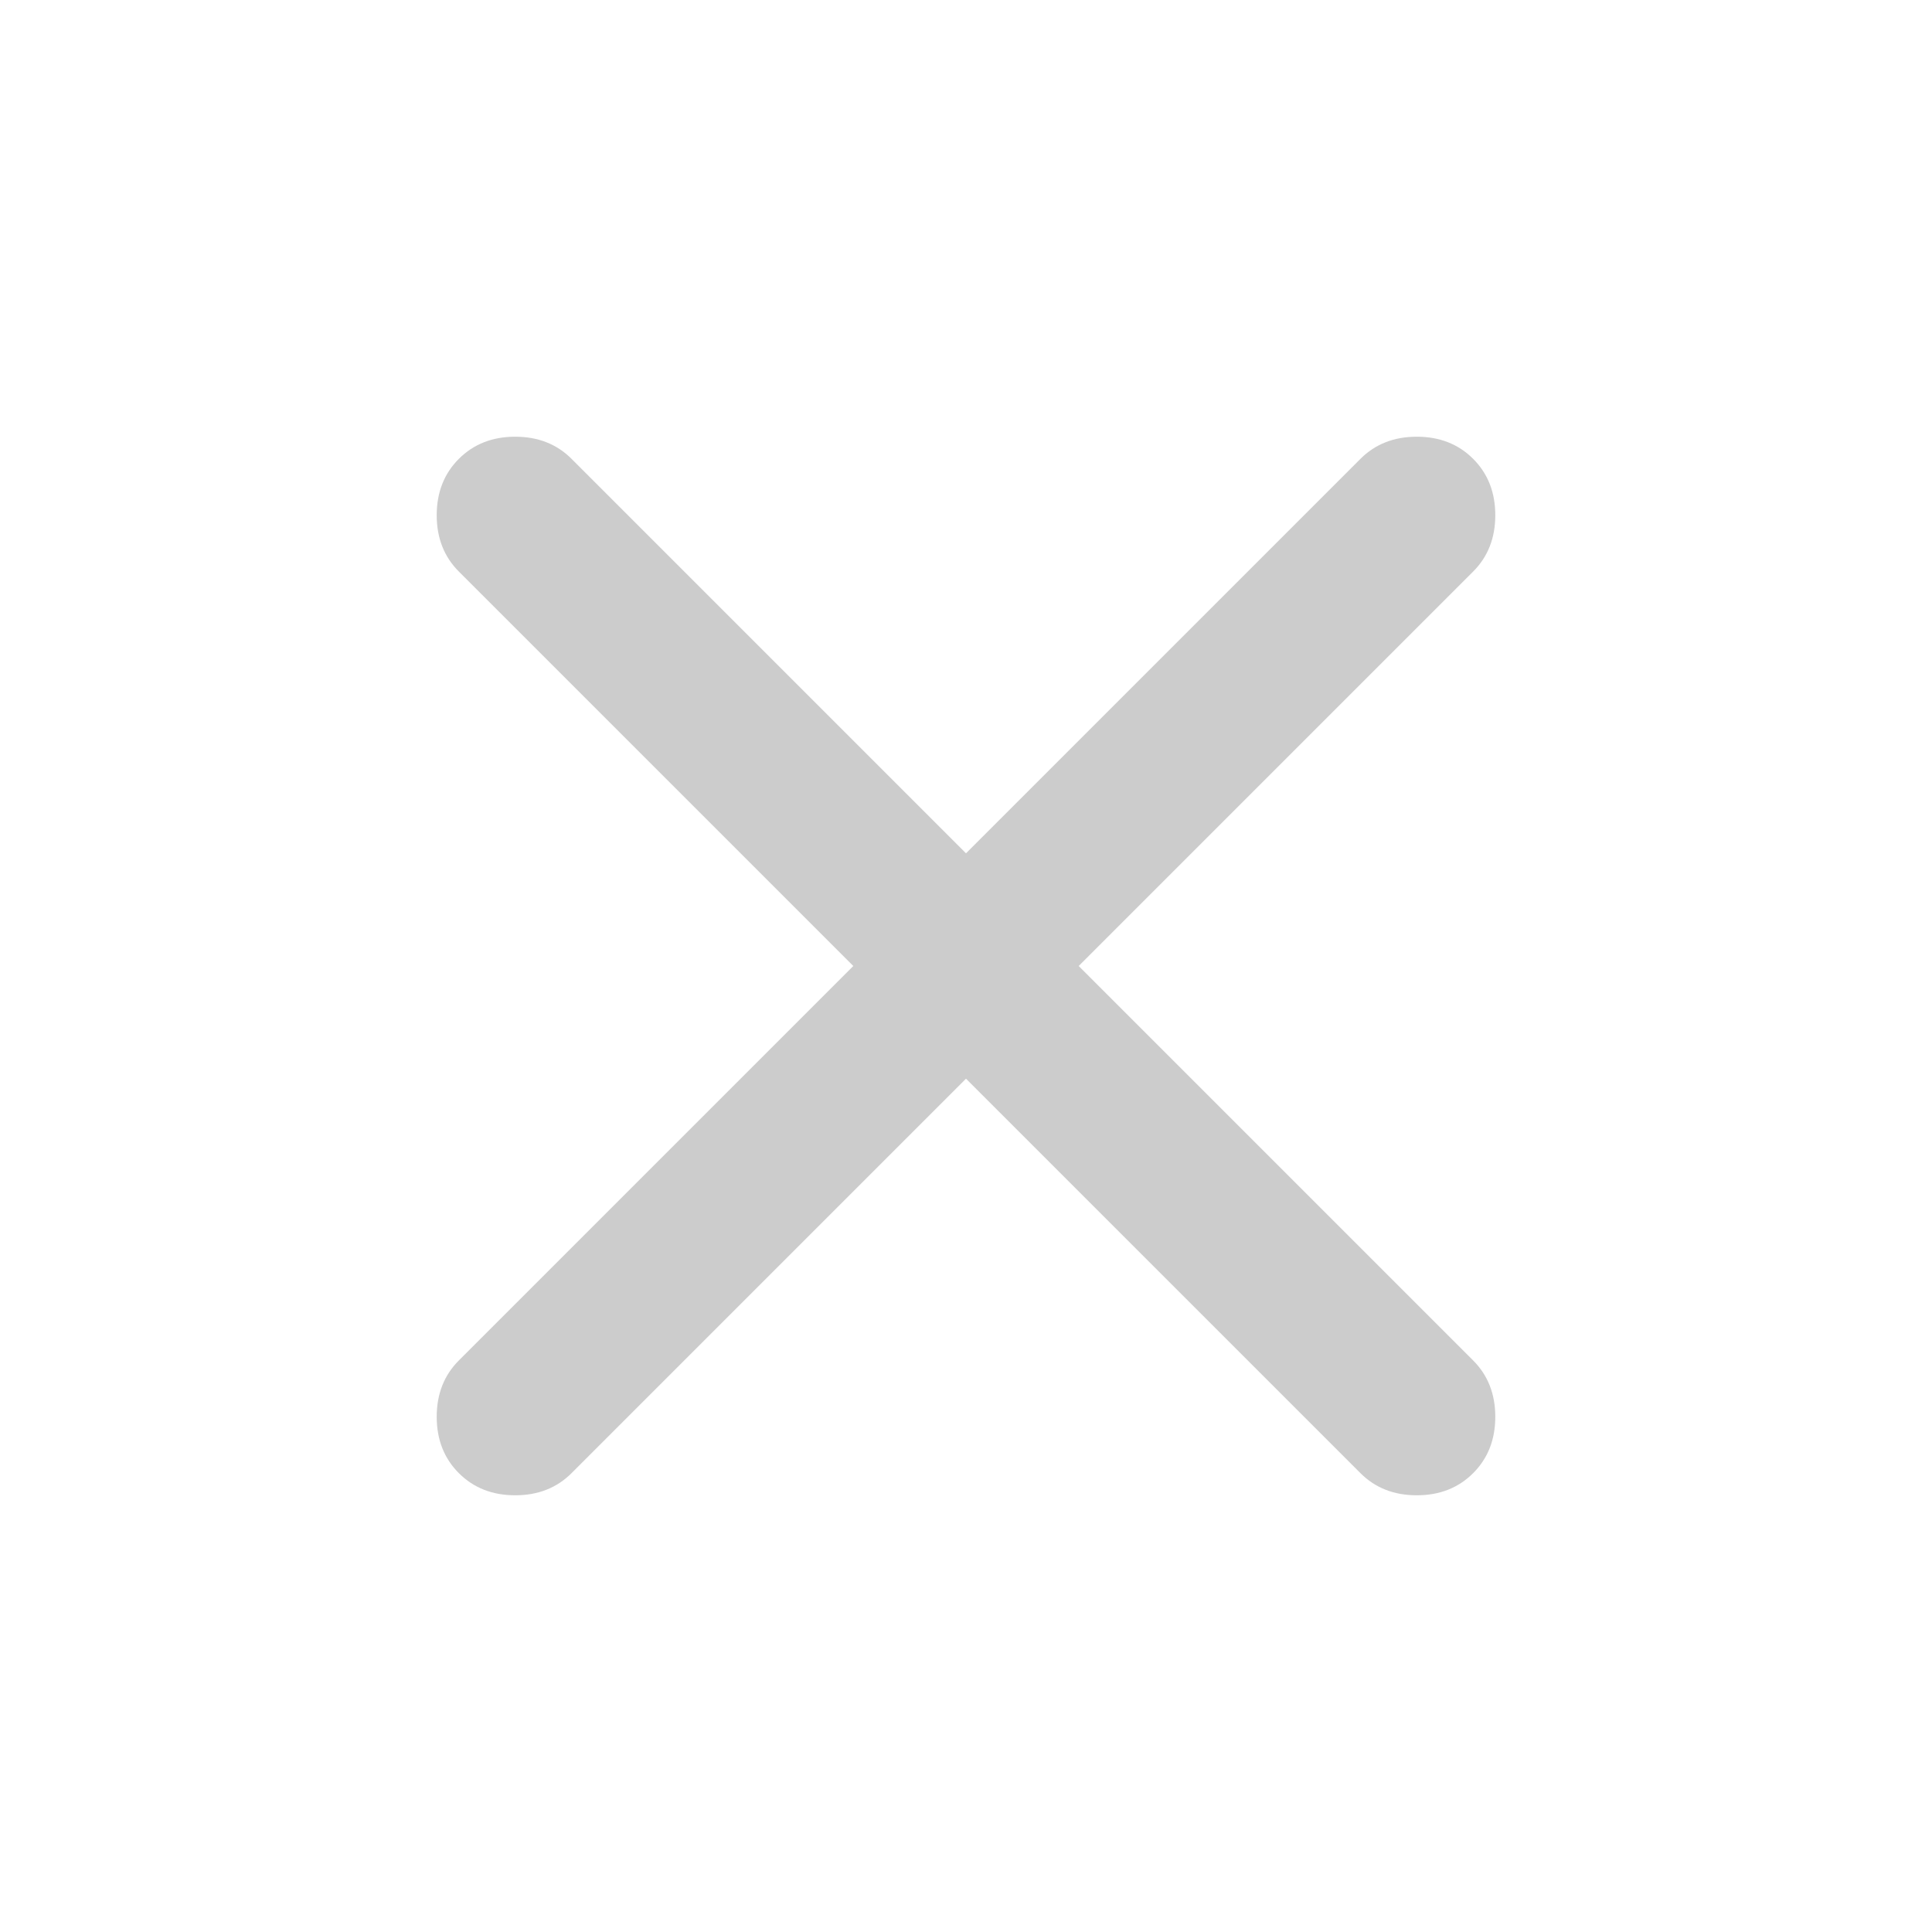
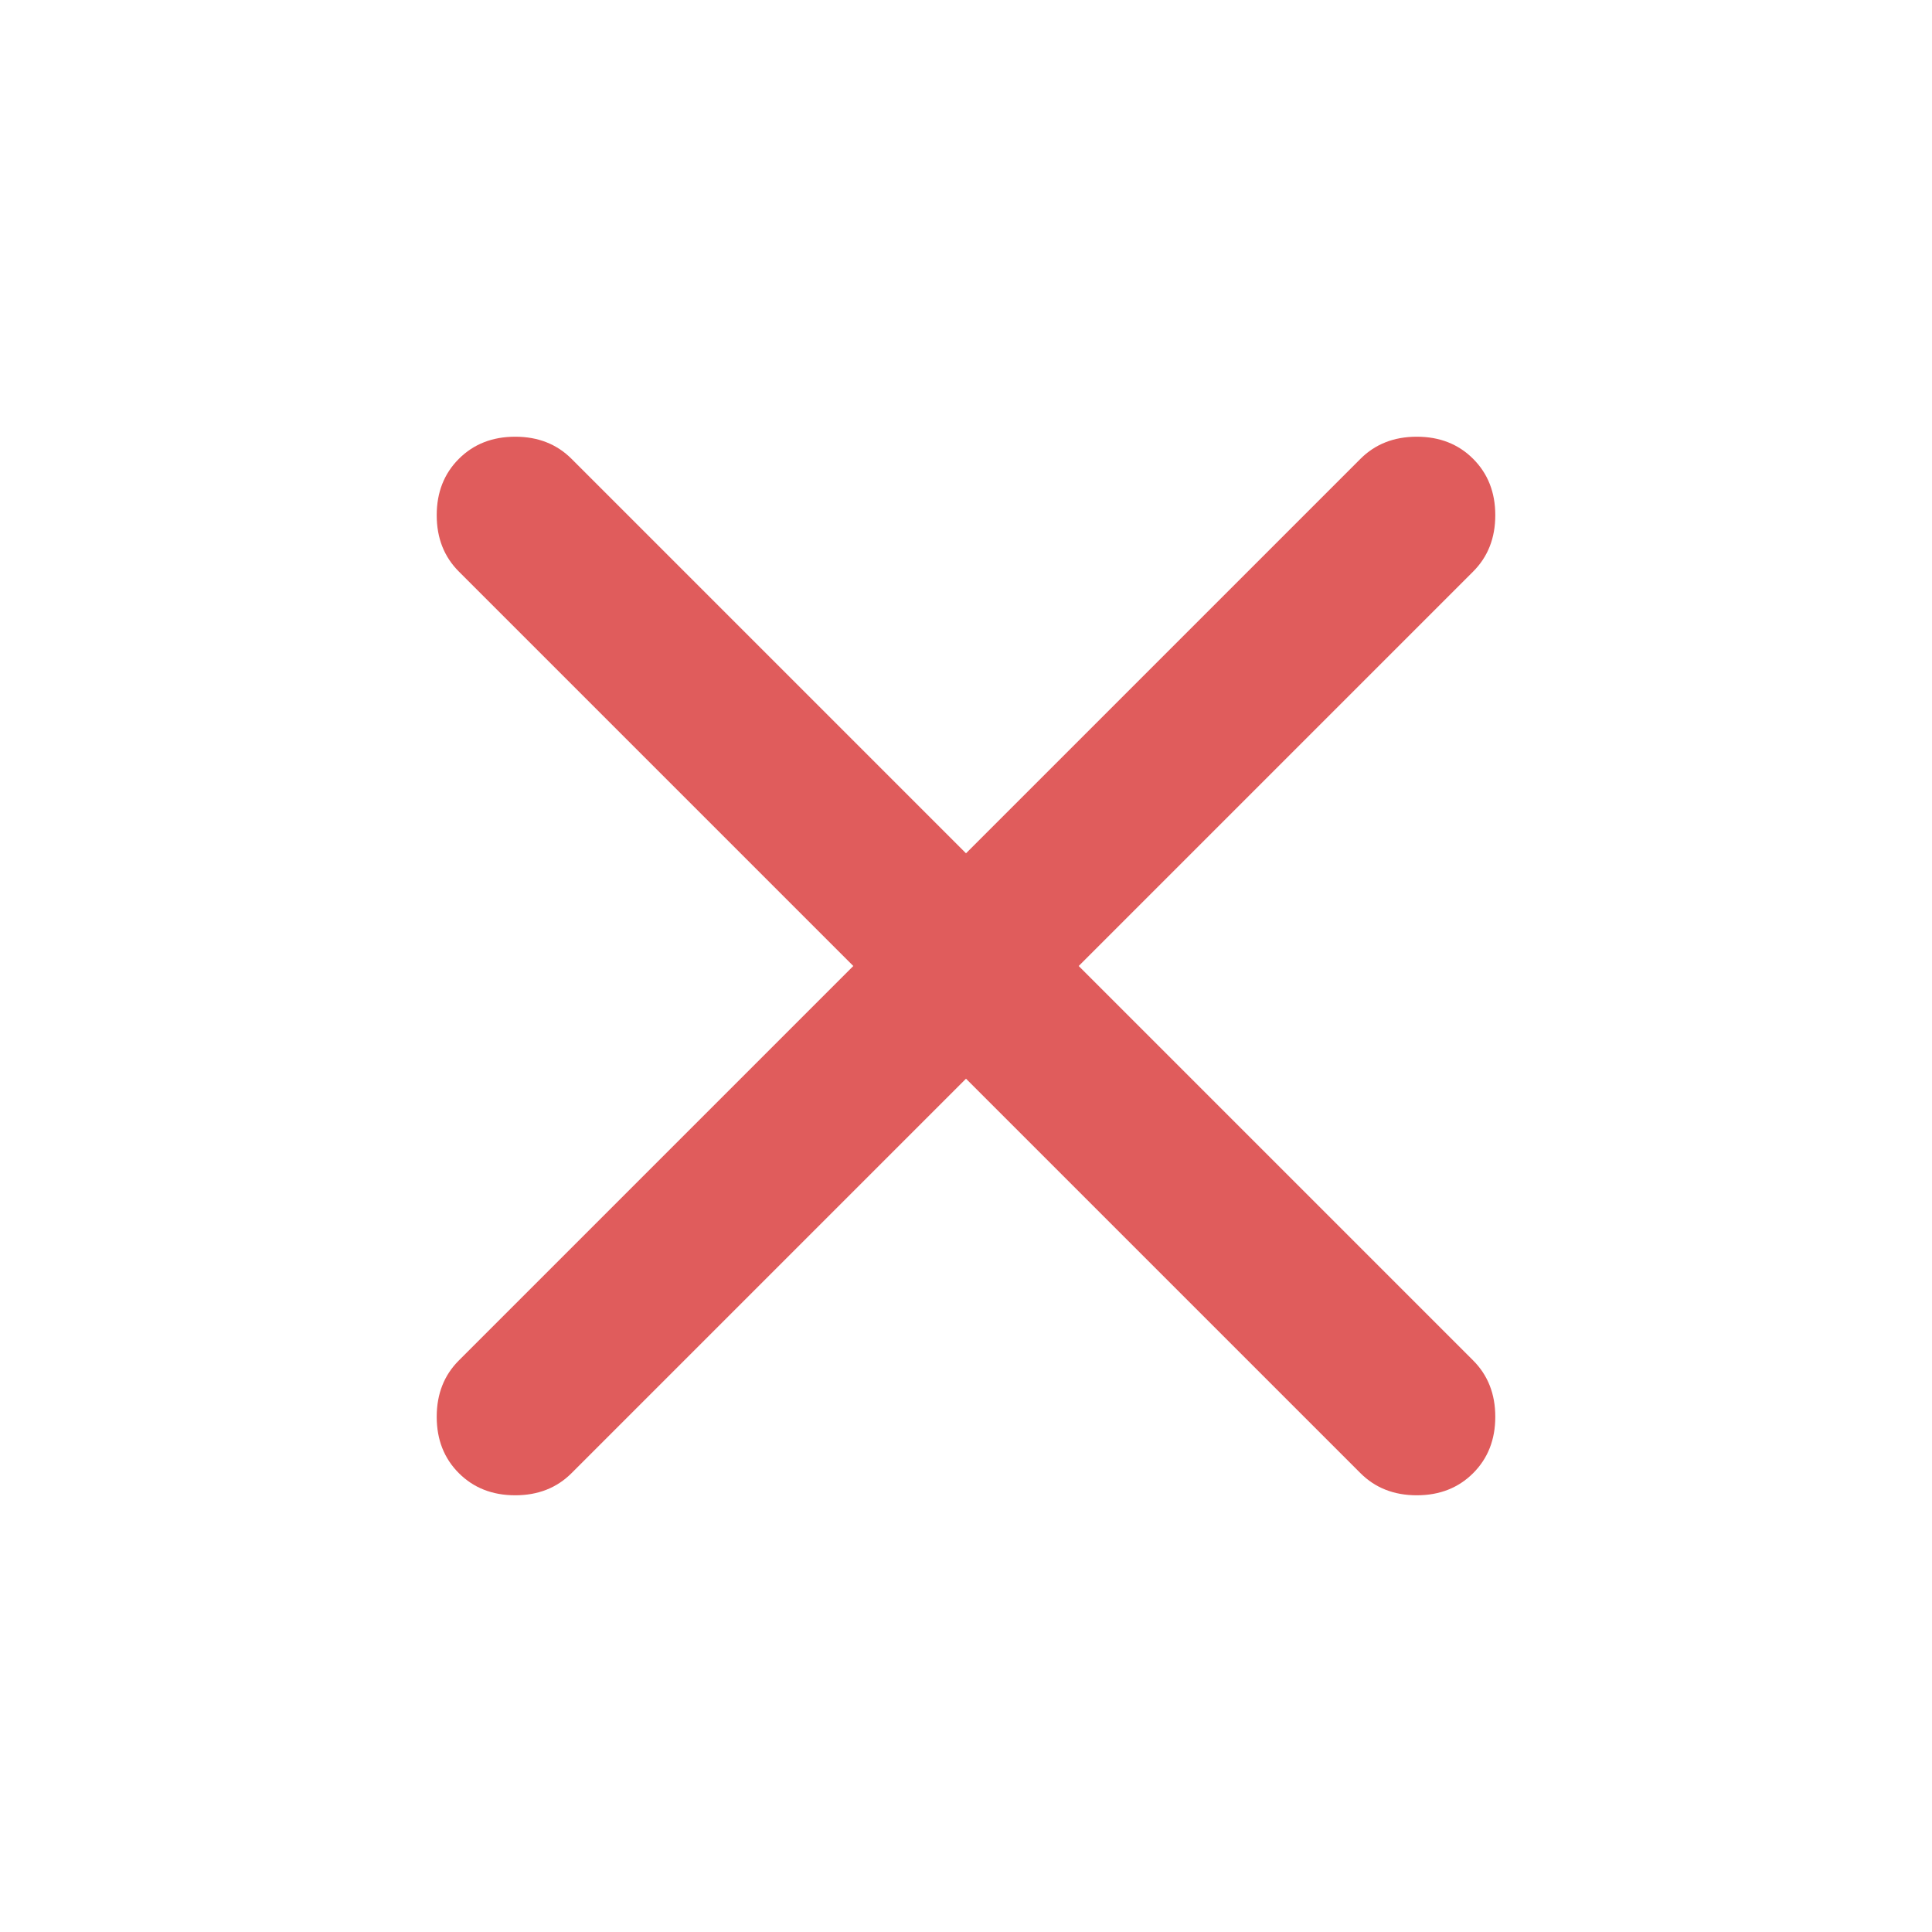
- <svg xmlns="http://www.w3.org/2000/svg" height="24px" viewBox="0 -960 960 960" width="24px" fill="#ccc">
+ <svg xmlns="http://www.w3.org/2000/svg" height="24px" viewBox="0 -960 960 960" width="24px" fill="#e05c5c">
  <path d="M480-424 284-228q-11 11-28 11t-28-11q-11-11-11-28t11-28l196-196-196-196q-11-11-11-28t11-28q11-11 28-11t28 11l196 196 196-196q11-11 28-11t28 11q11 11 11 28t-11 28L536-480l196 196q11 11 11 28t-11 28q-11 11-28 11t-28-11L480-424Z" />
</svg>
